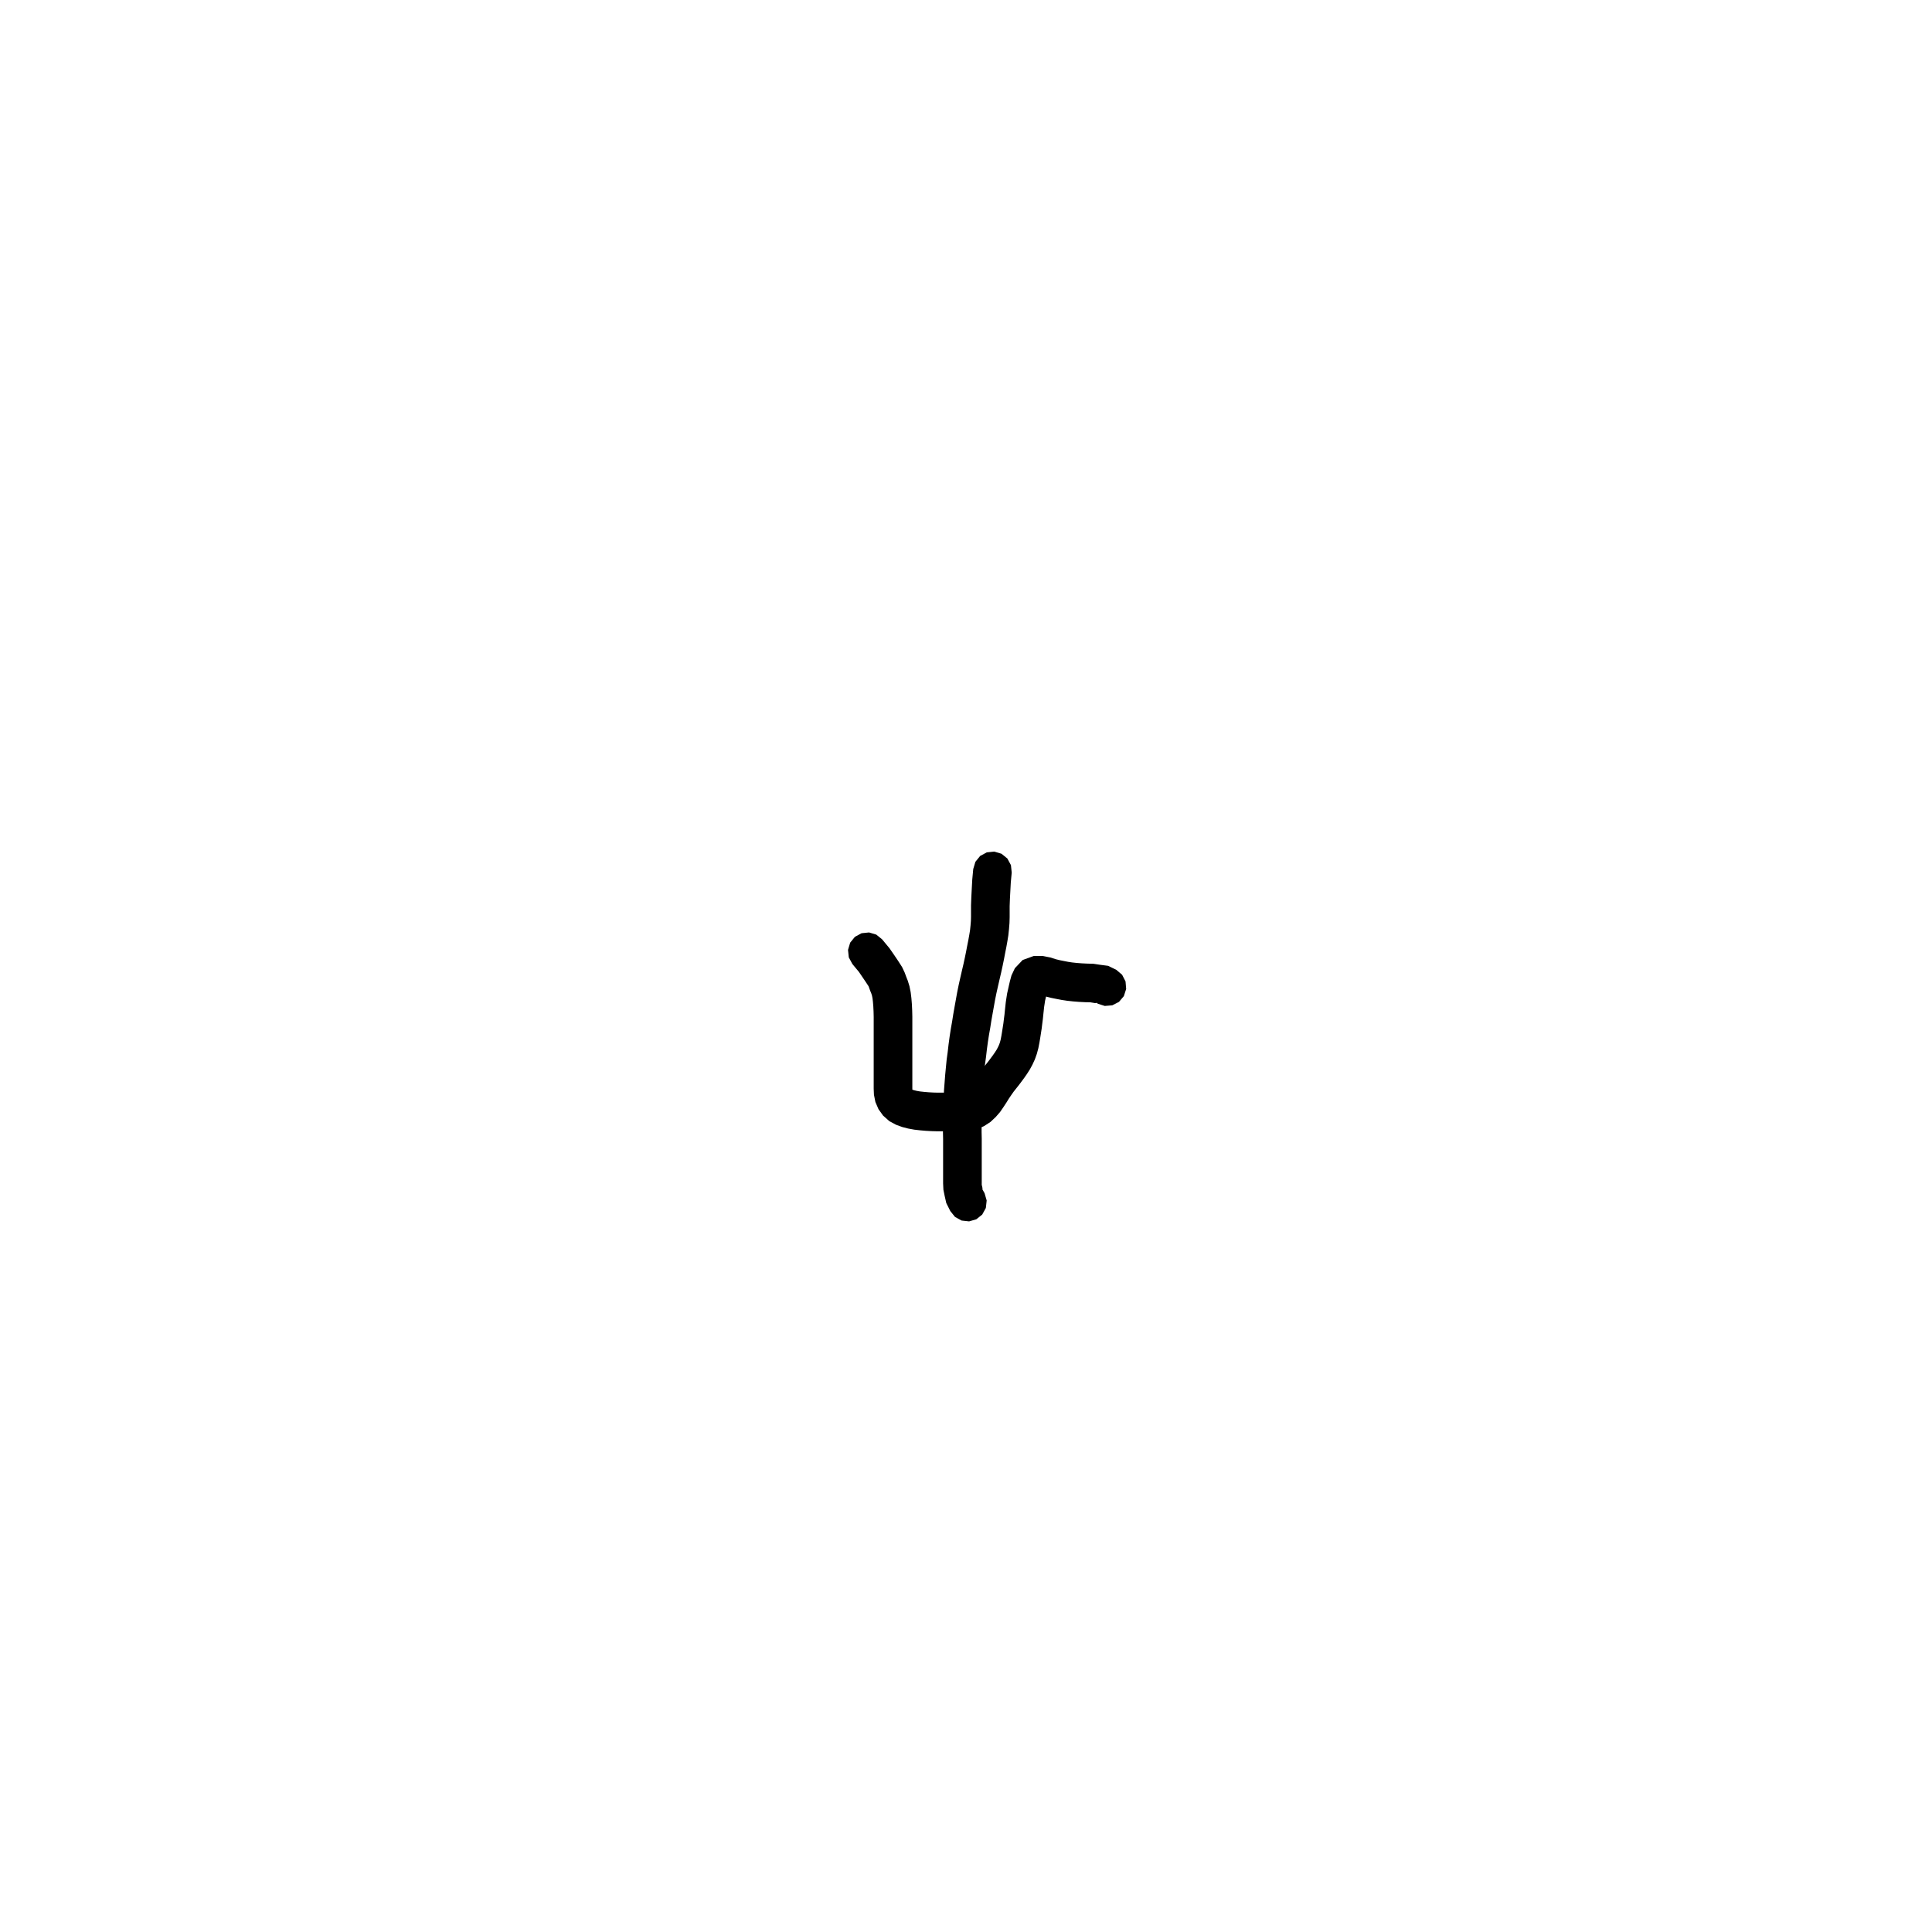
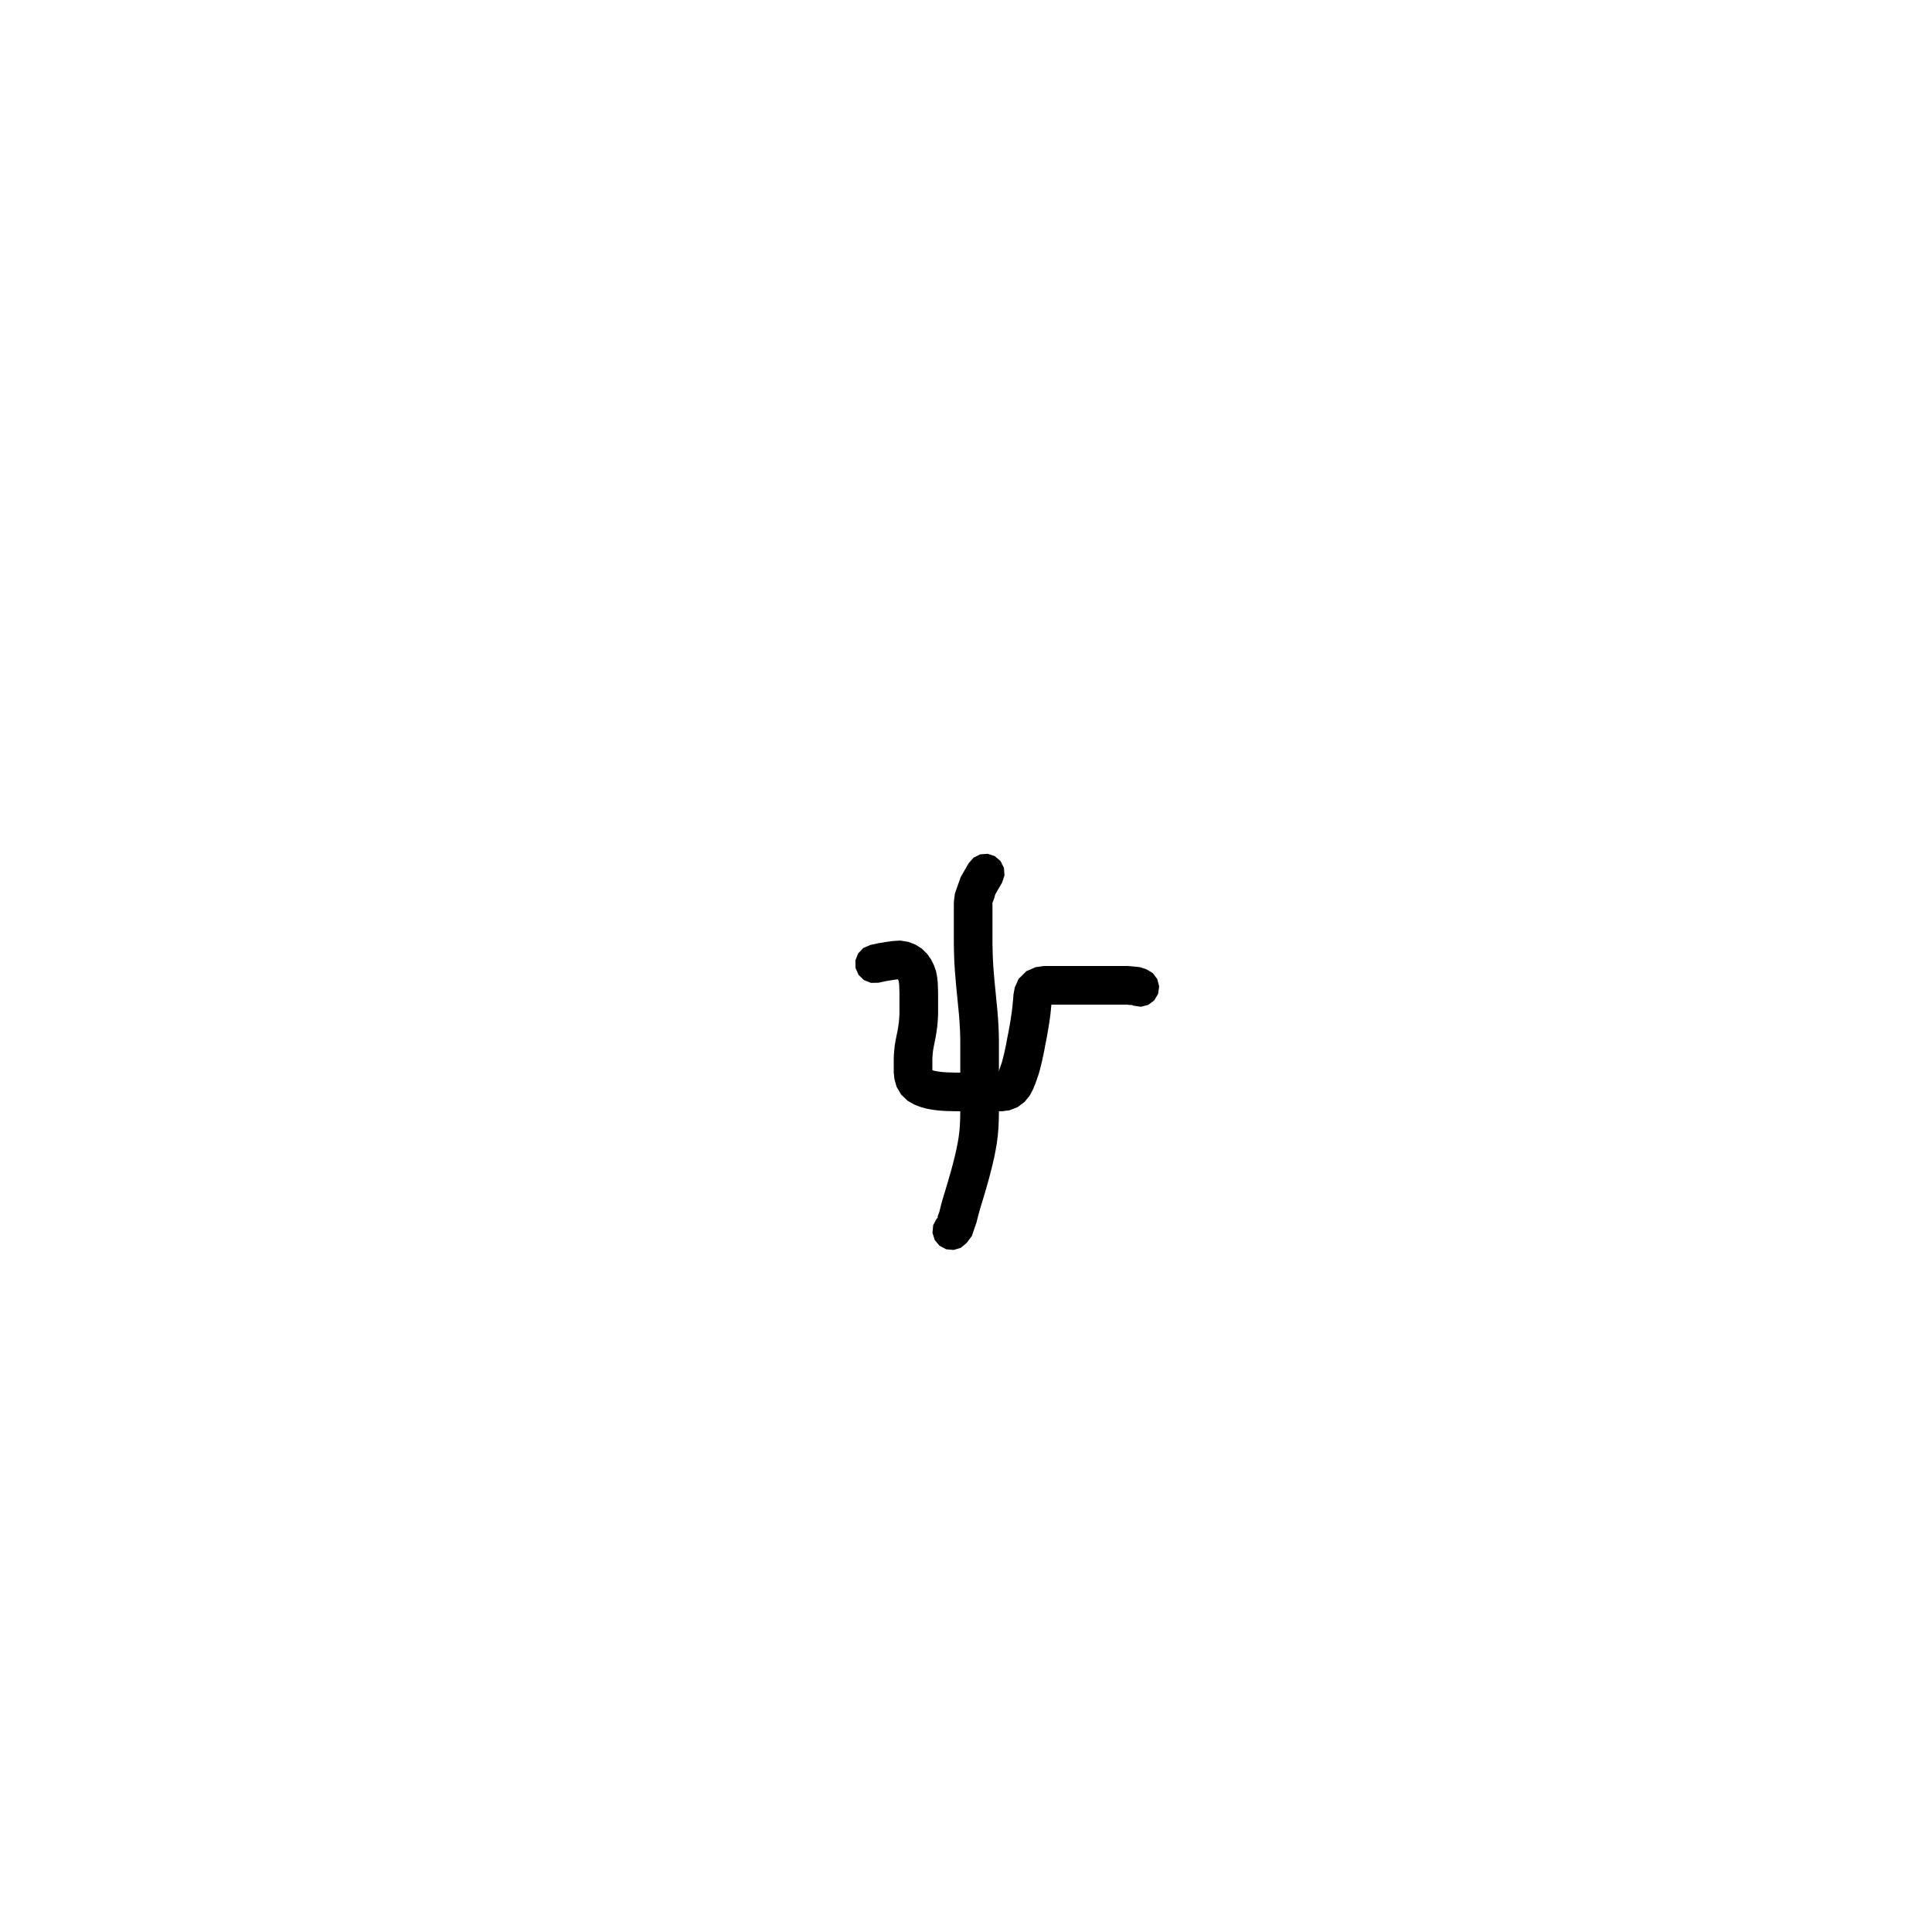
<svg xmlns="http://www.w3.org/2000/svg" viewBox="-300 -300 900 900" width="900" height="900" overflow="visible">
-   <path d="M 97.07 149.075 L 100.091 152.713 L 101.697 155.069 L 103.429 157.636 L 104.578 159.384 L 104.801 159.934 L 105.32 161.397 L 105.913 162.862 L 106.202 163.783 L 106.445 165.011 L 106.646 166.708 L 106.819 168.791 L 106.939 171.196 L 107.001 173.778 L 107 176.267 L 107 178.933 L 107 181.533 L 107 184.067 L 107 186.4 L 107 188.933 L 107 191.333 L 107 193.733 L 107 196.067 L 107 198.467 L 107 200.8 L 107 203.067 L 107 205.133 L 107.001 207.222 L 107.12 209.976 L 107.794 213.368 L 109.242 216.713 L 111.368 219.678 L 114.294 222.278 L 117.484 223.989 L 120.307 225.008 L 123.077 225.725 L 125.909 226.24 L 128.717 226.557 L 131.301 226.778 L 133.959 226.926 L 136.61 226.999 L 139.2 227 L 141.6 227 L 144.067 227 L 146.4 227 L 148.968 226.989 L 151.913 226.694 L 155.103 225.985 L 158.344 224.621 L 161.386 222.656 L 163.837 220.354 L 165.867 218.021 L 167.488 215.659 L 168.854 213.574 L 170.016 211.7 L 171.138 210.049 L 172.217 208.511 L 173.323 207.12 L 174.661 205.428 L 175.952 203.709 L 177.18 202.046 L 178.422 200.259 L 179.757 198.163 L 180.983 195.892 L 182.068 193.529 L 182.996 190.934 L 183.705 188.28 L 184.19 185.797 L 184.552 183.633 L 184.892 181.456 L 185.248 179.168 L 185.53 176.85 L 185.808 174.693 L 186.019 172.593 L 186.215 170.759 L 186.392 169.09 L 186.629 167.569 L 186.838 166.166 L 187.178 164.721 L 187.578 162.921 L 187.941 161.344 L 188.154 160.395 L 188.032 160.57 L 186.276 162.255 L 183.957 163.183 L 183.755 163.213 L 184.697 163.434 L 186.794 164.12 L 189.688 164.846 L 192.261 165.364 L 194.542 165.803 L 197.119 166.193 L 199.897 166.494 L 202.683 166.714 L 205.529 166.86 L 207.806 166.898 L 210.036 167.266 L 211.127 167.19 L 211.296 167.534 L 214.639 168.608 L 218.139 168.32 L 221.263 166.715 L 223.534 164.037 L 224.608 160.694 L 224.32 157.194 L 222.715 154.071 L 220.037 151.799 L 216.206 149.921 L 212.23 149.4 L 209.394 148.968 L 206.204 148.873 L 203.85 148.752 L 201.57 148.572 L 199.414 148.34 L 197.591 148.063 L 195.739 147.703 L 193.645 147.287 L 191.739 146.813 L 189.303 146.033 L 185.712 145.32 L 181.51 145.35 L 176.391 147.212 L 172.768 151.03 L 171.18 154.405 L 170.459 157.056 L 170.022 158.946 L 169.622 160.746 L 169.162 162.767 L 168.838 164.831 L 168.541 166.776 L 168.318 168.841 L 168.114 170.741 L 167.925 172.641 L 167.669 174.617 L 167.418 176.699 L 167.108 178.677 L 166.781 180.767 L 166.476 182.603 L 166.161 184.253 L 165.804 185.599 L 165.399 186.738 L 164.883 187.842 L 164.243 189.037 L 163.445 190.274 L 162.554 191.554 L 161.515 192.958 L 160.405 194.439 L 159.21 195.947 L 157.783 197.756 L 156.329 199.817 L 154.918 201.9 L 153.679 203.893 L 152.512 205.674 L 151.6 207.046 L 150.83 207.912 L 150.214 208.544 L 149.922 208.713 L 149.697 208.815 L 149.153 208.906 L 148.098 209.011 L 146.4 209 L 144.067 209 L 141.6 209 L 139.2 209 L 136.857 209.001 L 134.708 208.941 L 132.566 208.822 L 130.483 208.643 L 128.491 208.426 L 126.923 208.141 L 125.56 207.792 L 124.65 207.477 L 124.506 207.455 L 124.765 207.655 L 124.892 207.821 L 125.006 208.099 L 125.014 208.024 L 124.999 206.912 L 125 205.133 L 125 203.067 L 125 200.8 L 125 198.467 L 125 196.067 L 125 193.733 L 125 191.333 L 125 188.933 L 125 186.4 L 125 184.067 L 125 181.533 L 125 178.933 L 125 176.267 L 124.999 173.556 L 124.927 170.538 L 124.781 167.609 L 124.554 164.892 L 124.222 162.189 L 123.665 159.417 L 122.887 156.871 L 122.146 155.003 L 121.466 153.132 L 120.222 150.483 L 118.437 147.698 L 116.57 144.931 L 114.353 141.731 L 110.93 137.591 L 108.205 135.376 L 104.84 134.373 L 101.347 134.733 L 98.258 136.403 L 96.043 139.128 L 95.039 142.493 L 95.4 145.986 Z" fill="black" fill-rule="nonzero" />
-   <path d="M 153.372 104.833 L 152.914 109.775 L 152.679 114.123 L 152.476 117.991 L 152.335 121.74 L 152.333 124.6 L 152.334 127.078 L 152.281 129.034 L 152.106 131.164 L 151.879 133.344 L 151.529 135.483 L 151.091 137.921 L 150.567 140.543 L 150.038 143.321 L 149.461 146.141 L 148.821 149.084 L 148.099 152.17 L 147.356 155.409 L 146.6 158.781 L 145.895 162.237 L 145.276 165.672 L 144.673 169.021 L 144.056 172.52 L 143.522 175.92 L 142.92 179.334 L 142.359 182.982 L 141.869 186.617 L 141.471 190.073 L 140.994 193.559 L 140.641 197.205 L 140.3 200.757 L 140.027 204.31 L 139.749 207.943 L 139.611 211.422 L 139.407 214.833 L 139.335 218.211 L 139.267 221.437 L 139.267 224.6 L 139.267 227.701 L 139.334 230.636 L 139.333 233.467 L 139.333 236.267 L 139.333 239 L 139.333 241.733 L 139.333 244.267 L 139.333 246.667 L 139.333 249 L 139.335 251.281 L 139.474 254.218 L 140.038 257.014 L 140.81 260.421 L 142.682 264.152 L 144.879 266.892 L 147.956 268.582 L 151.447 268.966 L 154.819 267.985 L 157.558 265.788 L 159.249 262.71 L 159.633 259.22 L 158.652 255.848 L 157.634 254.023 L 157.696 253.52 L 157.326 251.915 L 157.332 250.986 L 157.333 249 L 157.333 246.667 L 157.333 244.267 L 157.333 241.733 L 157.333 239 L 157.333 236.267 L 157.333 233.467 L 157.333 230.431 L 157.266 227.499 L 157.267 224.6 L 157.266 221.63 L 157.331 218.589 L 157.393 215.567 L 157.589 212.312 L 157.718 208.99 L 157.973 205.69 L 158.233 202.309 L 158.559 198.928 L 158.873 195.642 L 159.329 192.327 L 159.731 188.85 L 160.174 185.551 L 160.68 182.266 L 161.278 178.88 L 161.811 175.48 L 162.394 172.179 L 162.991 168.861 L 163.572 165.63 L 164.2 162.552 L 164.91 159.391 L 165.635 156.23 L 166.379 153.049 L 167.073 149.859 L 167.696 146.812 L 168.233 143.99 L 168.775 141.279 L 169.271 138.517 L 169.721 135.723 L 170.028 132.836 L 170.253 130.033 L 170.333 127.322 L 170.333 124.6 L 170.331 122.127 L 170.457 118.809 L 170.654 115.077 L 170.864 111.114 L 171.295 106.5 L 170.932 103.007 L 169.259 99.92 L 166.533 97.707 L 163.167 96.705 L 159.674 97.068 L 156.586 98.741 L 154.373 101.467 Z" fill="black" fill-rule="nonzero" />
+   <path d="M 109.257 157.792 L 112.602 157.058 L 115.251 156.626 L 117.632 156.274 L 118.786 156.129 L 118.44 156.133 L 118.375 156.117 L 118.2 155.979 L 118.13 155.947 L 118.252 156.112 L 118.452 156.591 L 118.654 157.049 L 118.757 157.739 L 118.887 158.999 L 118.938 160.757 L 119.001 162.678 L 119 164.6 L 119 166.533 L 119 168.533 L 119 170.4 L 119.004 172.261 L 118.89 174.159 L 118.723 176.192 L 118.437 178.174 L 118.085 180.357 L 117.647 182.408 L 117.214 184.644 L 116.824 186.927 L 116.575 189.139 L 116.416 191.138 L 116.335 193.233 L 116.333 195.267 L 116.333 197.2 L 116.345 199.657 L 116.678 202.743 L 117.692 206.328 L 119.839 209.956 L 122.87 212.834 L 125.972 214.576 L 128.572 215.589 L 131.123 216.341 L 133.465 216.801 L 135.576 217.125 L 137.84 217.368 L 140.252 217.524 L 142.673 217.596 L 145.136 217.666 L 147.533 217.667 L 149.733 217.667 L 151.733 217.667 L 153.667 217.667 L 155.6 217.667 L 157.533 217.667 L 159.4 217.667 L 161.267 217.667 L 163 217.667 L 164.733 217.667 L 166.995 217.651 L 170.316 217.198 L 174.053 215.725 L 177.276 213.317 L 179.694 210.349 L 181.255 207.402 L 182.288 204.842 L 183.097 202.567 L 183.947 200.077 L 184.65 197.441 L 185.299 194.841 L 185.869 192.211 L 186.434 189.521 L 186.905 186.9 L 187.438 184.3 L 187.929 181.57 L 188.411 178.813 L 188.836 176.123 L 189.193 173.548 L 189.482 171.097 L 189.689 168.962 L 189.9 166.906 L 189.997 165.316 L 190.04 164.92 L 189.457 166.039 L 187.972 167.479 L 186.925 167.979 L 187.237 167.982 L 188.867 168 L 191.267 168 L 193.733 168 L 196.133 168 L 198.8 168 L 201.667 168 L 204.6 168 L 207.667 168 L 210.667 168 L 213.533 168 L 216.267 168 L 218.8 168 L 221.067 168 L 223.267 168 L 224.81 167.988 L 226.423 168.166 L 227.257 168.14 L 228.005 168.487 L 231.48 168.987 L 234.883 168.119 L 237.695 166.015 L 239.487 162.995 L 239.987 159.52 L 239.119 156.117 L 237.015 153.305 L 233.995 151.513 L 230.965 150.526 L 227.977 150.234 L 225.724 150.012 L 223.267 150 L 221.067 150 L 218.8 150 L 216.267 150 L 213.533 150 L 210.667 150 L 207.667 150 L 204.6 150 L 201.667 150 L 198.8 150 L 196.133 150 L 193.733 150 L 191.267 150 L 188.867 150 L 186.096 150.018 L 182.408 150.555 L 178.162 152.387 L 174.543 155.961 L 172.76 159.88 L 172.136 163.084 L 171.967 165.36 L 171.778 167.171 L 171.585 169.17 L 171.34 171.252 L 171.031 173.477 L 170.656 175.854 L 170.205 178.43 L 169.762 180.9 L 169.229 183.5 L 168.766 186.079 L 168.265 188.456 L 167.768 190.759 L 167.217 192.959 L 166.72 194.857 L 166.103 196.633 L 165.445 198.491 L 164.878 199.932 L 164.573 200.584 L 164.724 200.416 L 165.28 200.008 L 165.951 199.735 L 165.938 199.682 L 164.733 199.667 L 163 199.667 L 161.267 199.667 L 159.4 199.667 L 157.533 199.667 L 155.6 199.667 L 153.667 199.667 L 151.733 199.667 L 149.733 199.667 L 147.533 199.667 L 145.397 199.668 L 143.194 199.604 L 141.082 199.543 L 139.36 199.432 L 137.89 199.275 L 136.535 199.065 L 135.411 198.859 L 134.361 198.545 L 133.494 198.224 L 133.397 198.233 L 133.894 198.711 L 134.308 199.405 L 134.388 199.523 L 134.322 198.743 L 134.333 197.2 L 134.333 195.267 L 134.332 193.567 L 134.384 192.195 L 134.492 190.861 L 134.643 189.473 L 134.919 187.89 L 135.287 185.992 L 135.782 183.643 L 136.23 180.893 L 136.61 178.208 L 136.844 175.441 L 136.996 172.806 L 137 170.4 L 137 168.533 L 137 166.533 L 137 164.6 L 136.999 162.388 L 136.929 160.177 L 136.847 157.801 L 136.576 155.194 L 136.012 152.284 L 135.015 149.543 L 133.748 146.955 L 131.87 144.32 L 129.4 141.888 L 126.425 140.017 L 123.293 138.8 L 119.348 138.138 L 115.568 138.393 L 112.483 138.84 L 109.176 139.387 L 105.41 140.208 L 102.192 141.613 L 99.756 144.143 L 98.474 147.412 L 98.541 150.923 L 99.947 154.141 L 102.476 156.577 L 105.746 157.859 Z" fill="black" fill-rule="nonzero" />
+   <path d="M 151.195 102.186 L 147.493 108.666 L 146.158 112.467 L 144.822 116.271 L 144.346 120.06 L 144.333 122.333 L 144.333 124.2 L 144.333 126.133 L 144.333 128.133 L 144.333 130.133 L 144.333 132.333 L 144.333 134.667 L 144.333 137.133 L 144.334 139.843 L 144.402 142.809 L 144.472 145.773 L 144.613 148.955 L 144.824 152.261 L 145.098 155.547 L 145.37 158.815 L 145.71 162.278 L 146.043 165.678 L 146.376 169.078 L 146.702 172.399 L 146.956 175.568 L 147.145 178.663 L 147.271 181.678 L 147.334 184.758 L 147.333 187.933 L 147.333 191.267 L 147.333 194.6 L 147.333 198 L 147.333 201.333 L 147.333 204.667 L 147.333 208.067 L 147.333 211.467 L 147.333 214.8 L 147.334 218.111 L 147.271 221.261 L 147.15 224.244 L 146.915 227.068 L 146.565 229.874 L 146.086 232.614 L 145.532 235.388 L 144.912 238.111 L 144.208 240.927 L 143.506 243.675 L 142.739 246.421 L 141.954 249.167 L 141.171 251.843 L 140.389 254.451 L 139.576 257.091 L 138.792 259.803 L 138.083 262.495 L 137.59 264.513 L 136.832 266.578 L 136.782 267.424 L 136.348 267.658 L 134.708 270.763 L 134.381 274.259 L 135.417 277.615 L 137.658 280.318 L 140.763 281.959 L 144.259 282.286 L 147.615 281.25 L 150.318 279.009 L 152.774 275.687 L 153.968 272.089 L 154.81 269.754 L 155.517 266.972 L 156.142 264.597 L 156.824 262.243 L 157.611 259.683 L 158.429 256.957 L 159.246 254.167 L 160.061 251.312 L 160.894 248.325 L 161.659 245.34 L 162.421 242.289 L 163.135 239.146 L 163.78 235.919 L 164.368 232.526 L 164.818 228.932 L 165.116 225.356 L 165.263 221.806 L 165.333 218.289 L 165.333 214.8 L 165.333 211.467 L 165.333 208.067 L 165.333 204.667 L 165.333 201.333 L 165.333 198 L 165.333 194.6 L 165.333 191.267 L 165.333 187.933 L 165.333 184.575 L 165.262 181.122 L 165.121 177.737 L 164.911 174.299 L 164.631 170.801 L 164.29 167.322 L 163.957 163.922 L 163.624 160.522 L 163.296 157.185 L 163.036 154.053 L 162.776 150.939 L 162.587 147.978 L 162.461 145.16 L 162.398 142.391 L 162.333 139.624 L 162.333 137.133 L 162.333 134.667 L 162.333 132.333 L 162.333 130.133 L 162.333 128.133 L 162.333 126.133 L 162.333 124.2 L 162.333 122.333 L 162.321 121.006 L 162.244 120.796 L 163.175 118.333 L 163.618 116.667 L 166.805 111.147 L 167.926 107.819 L 167.688 104.316 L 166.127 101.17 L 163.481 98.861 L 160.153 97.741 L 156.649 97.979 L 153.504 99.54 Z" fill="black" fill-rule="nonzero" />
</svg>
